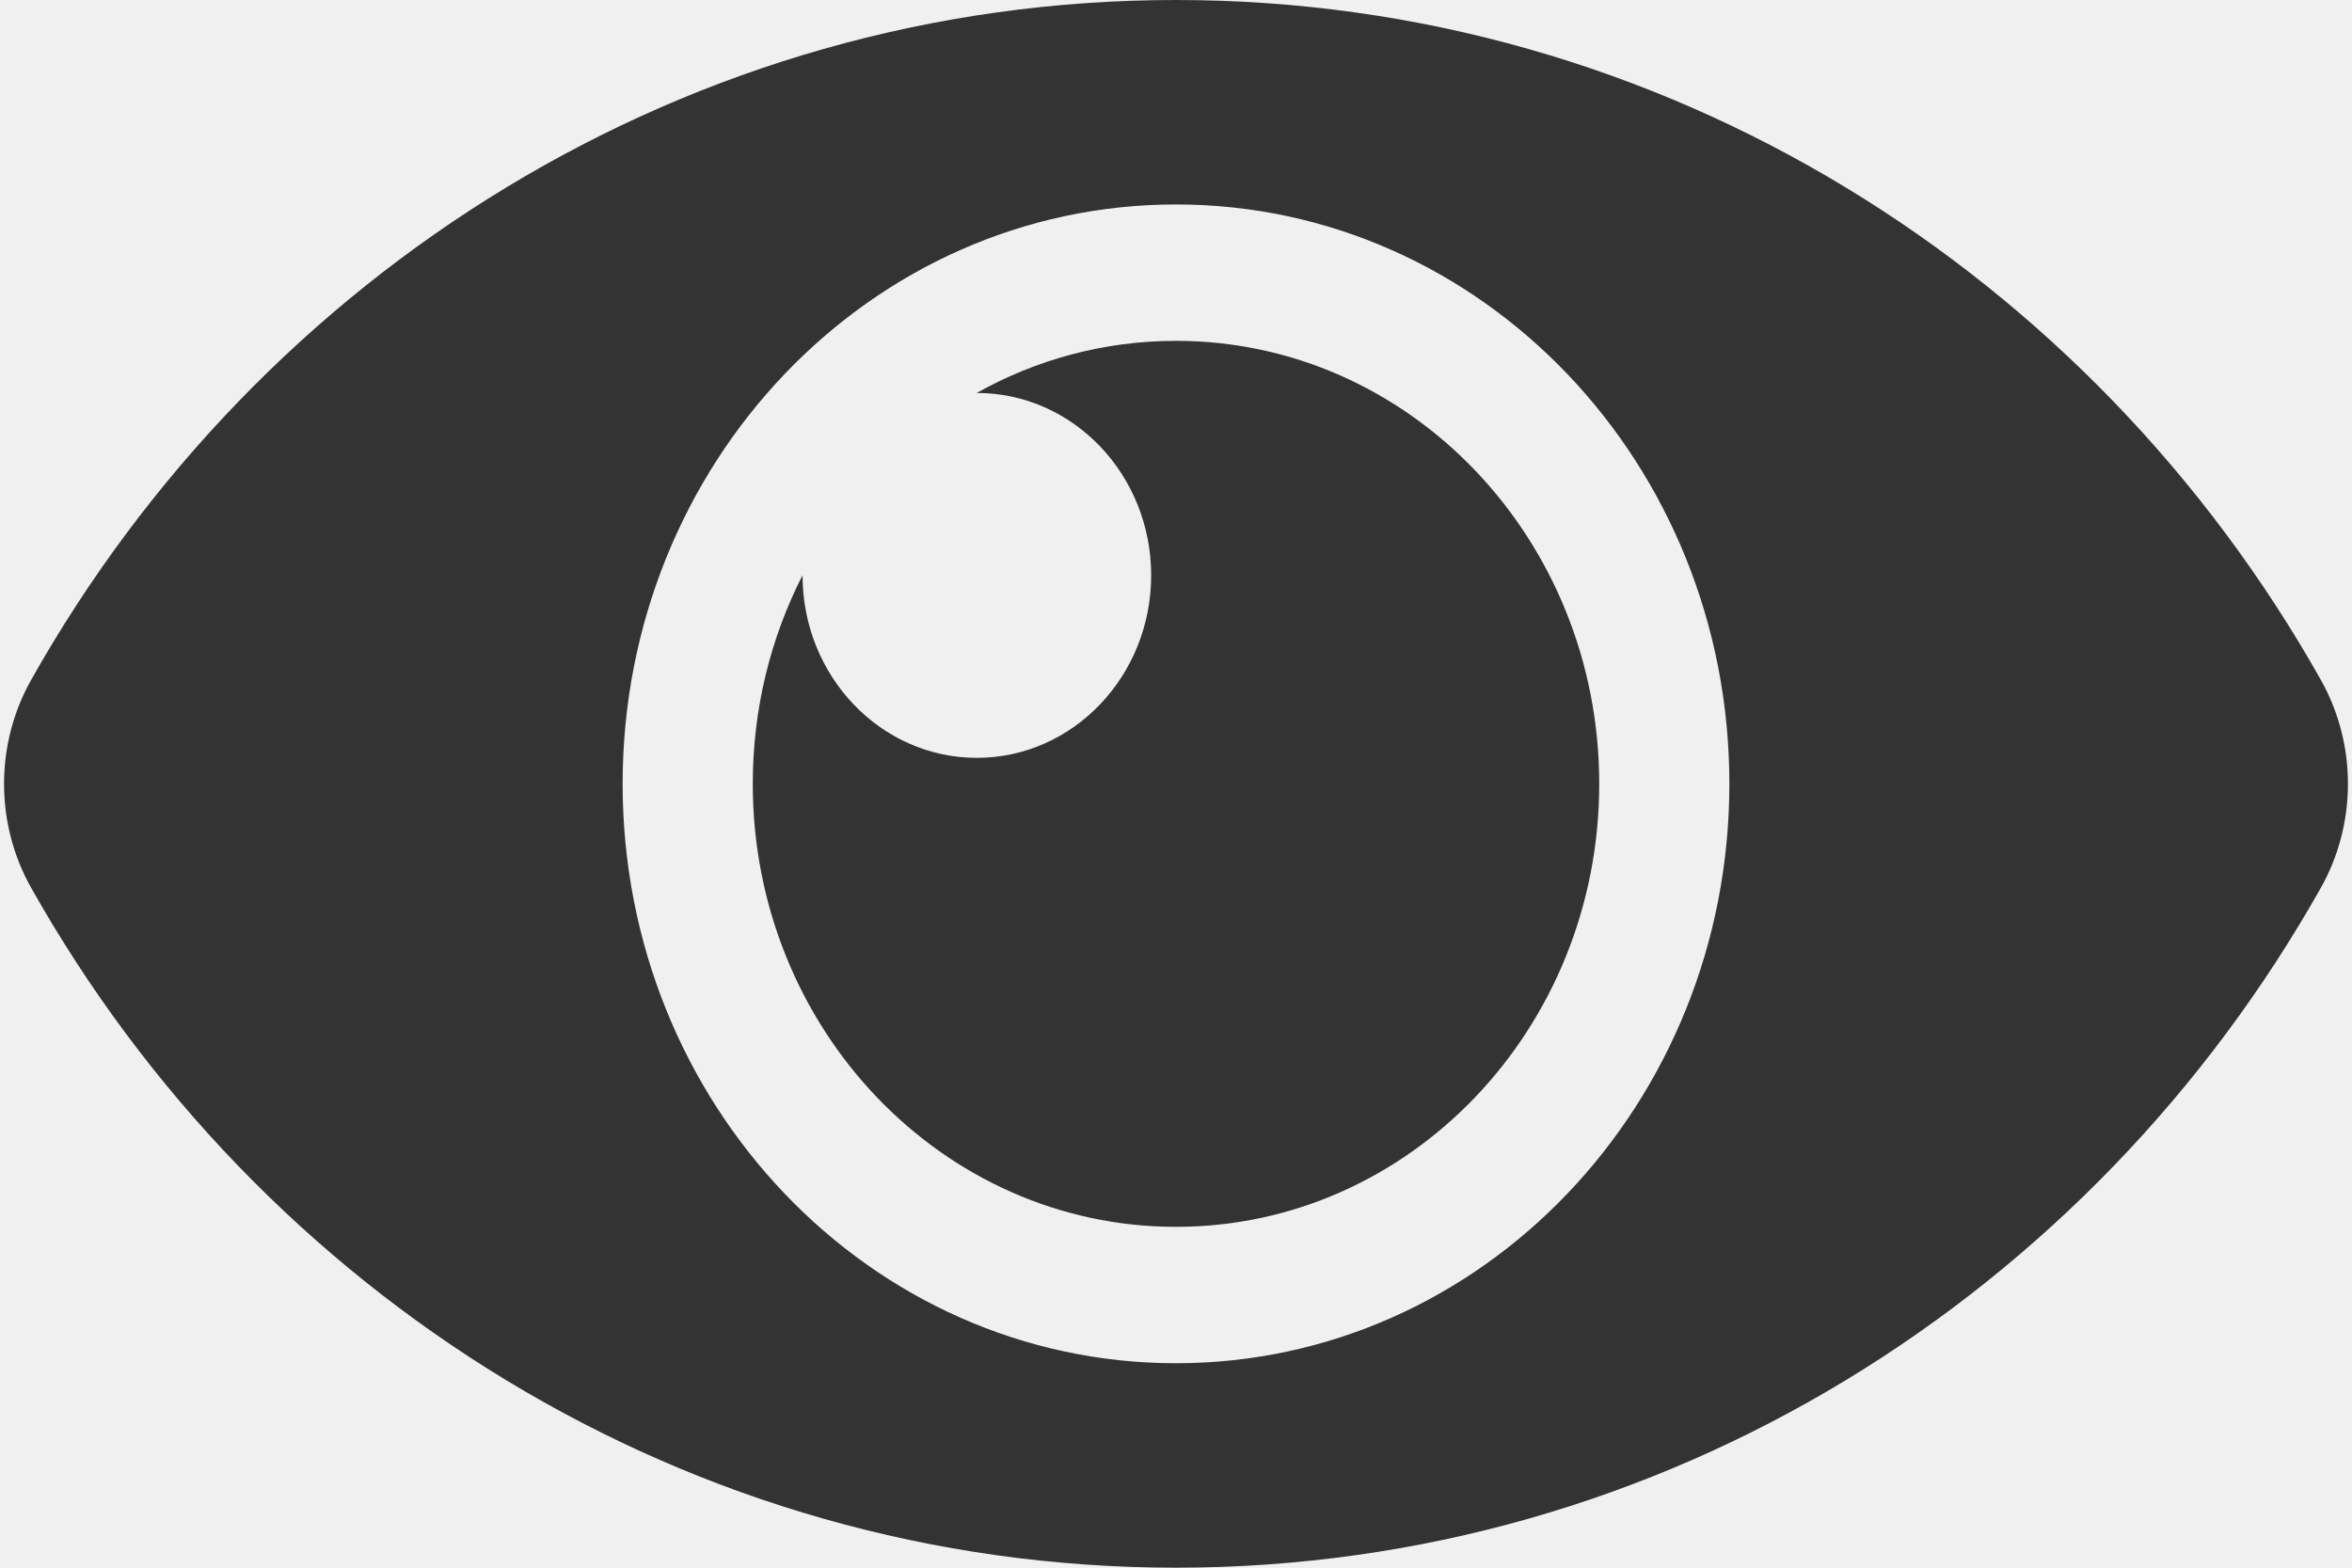
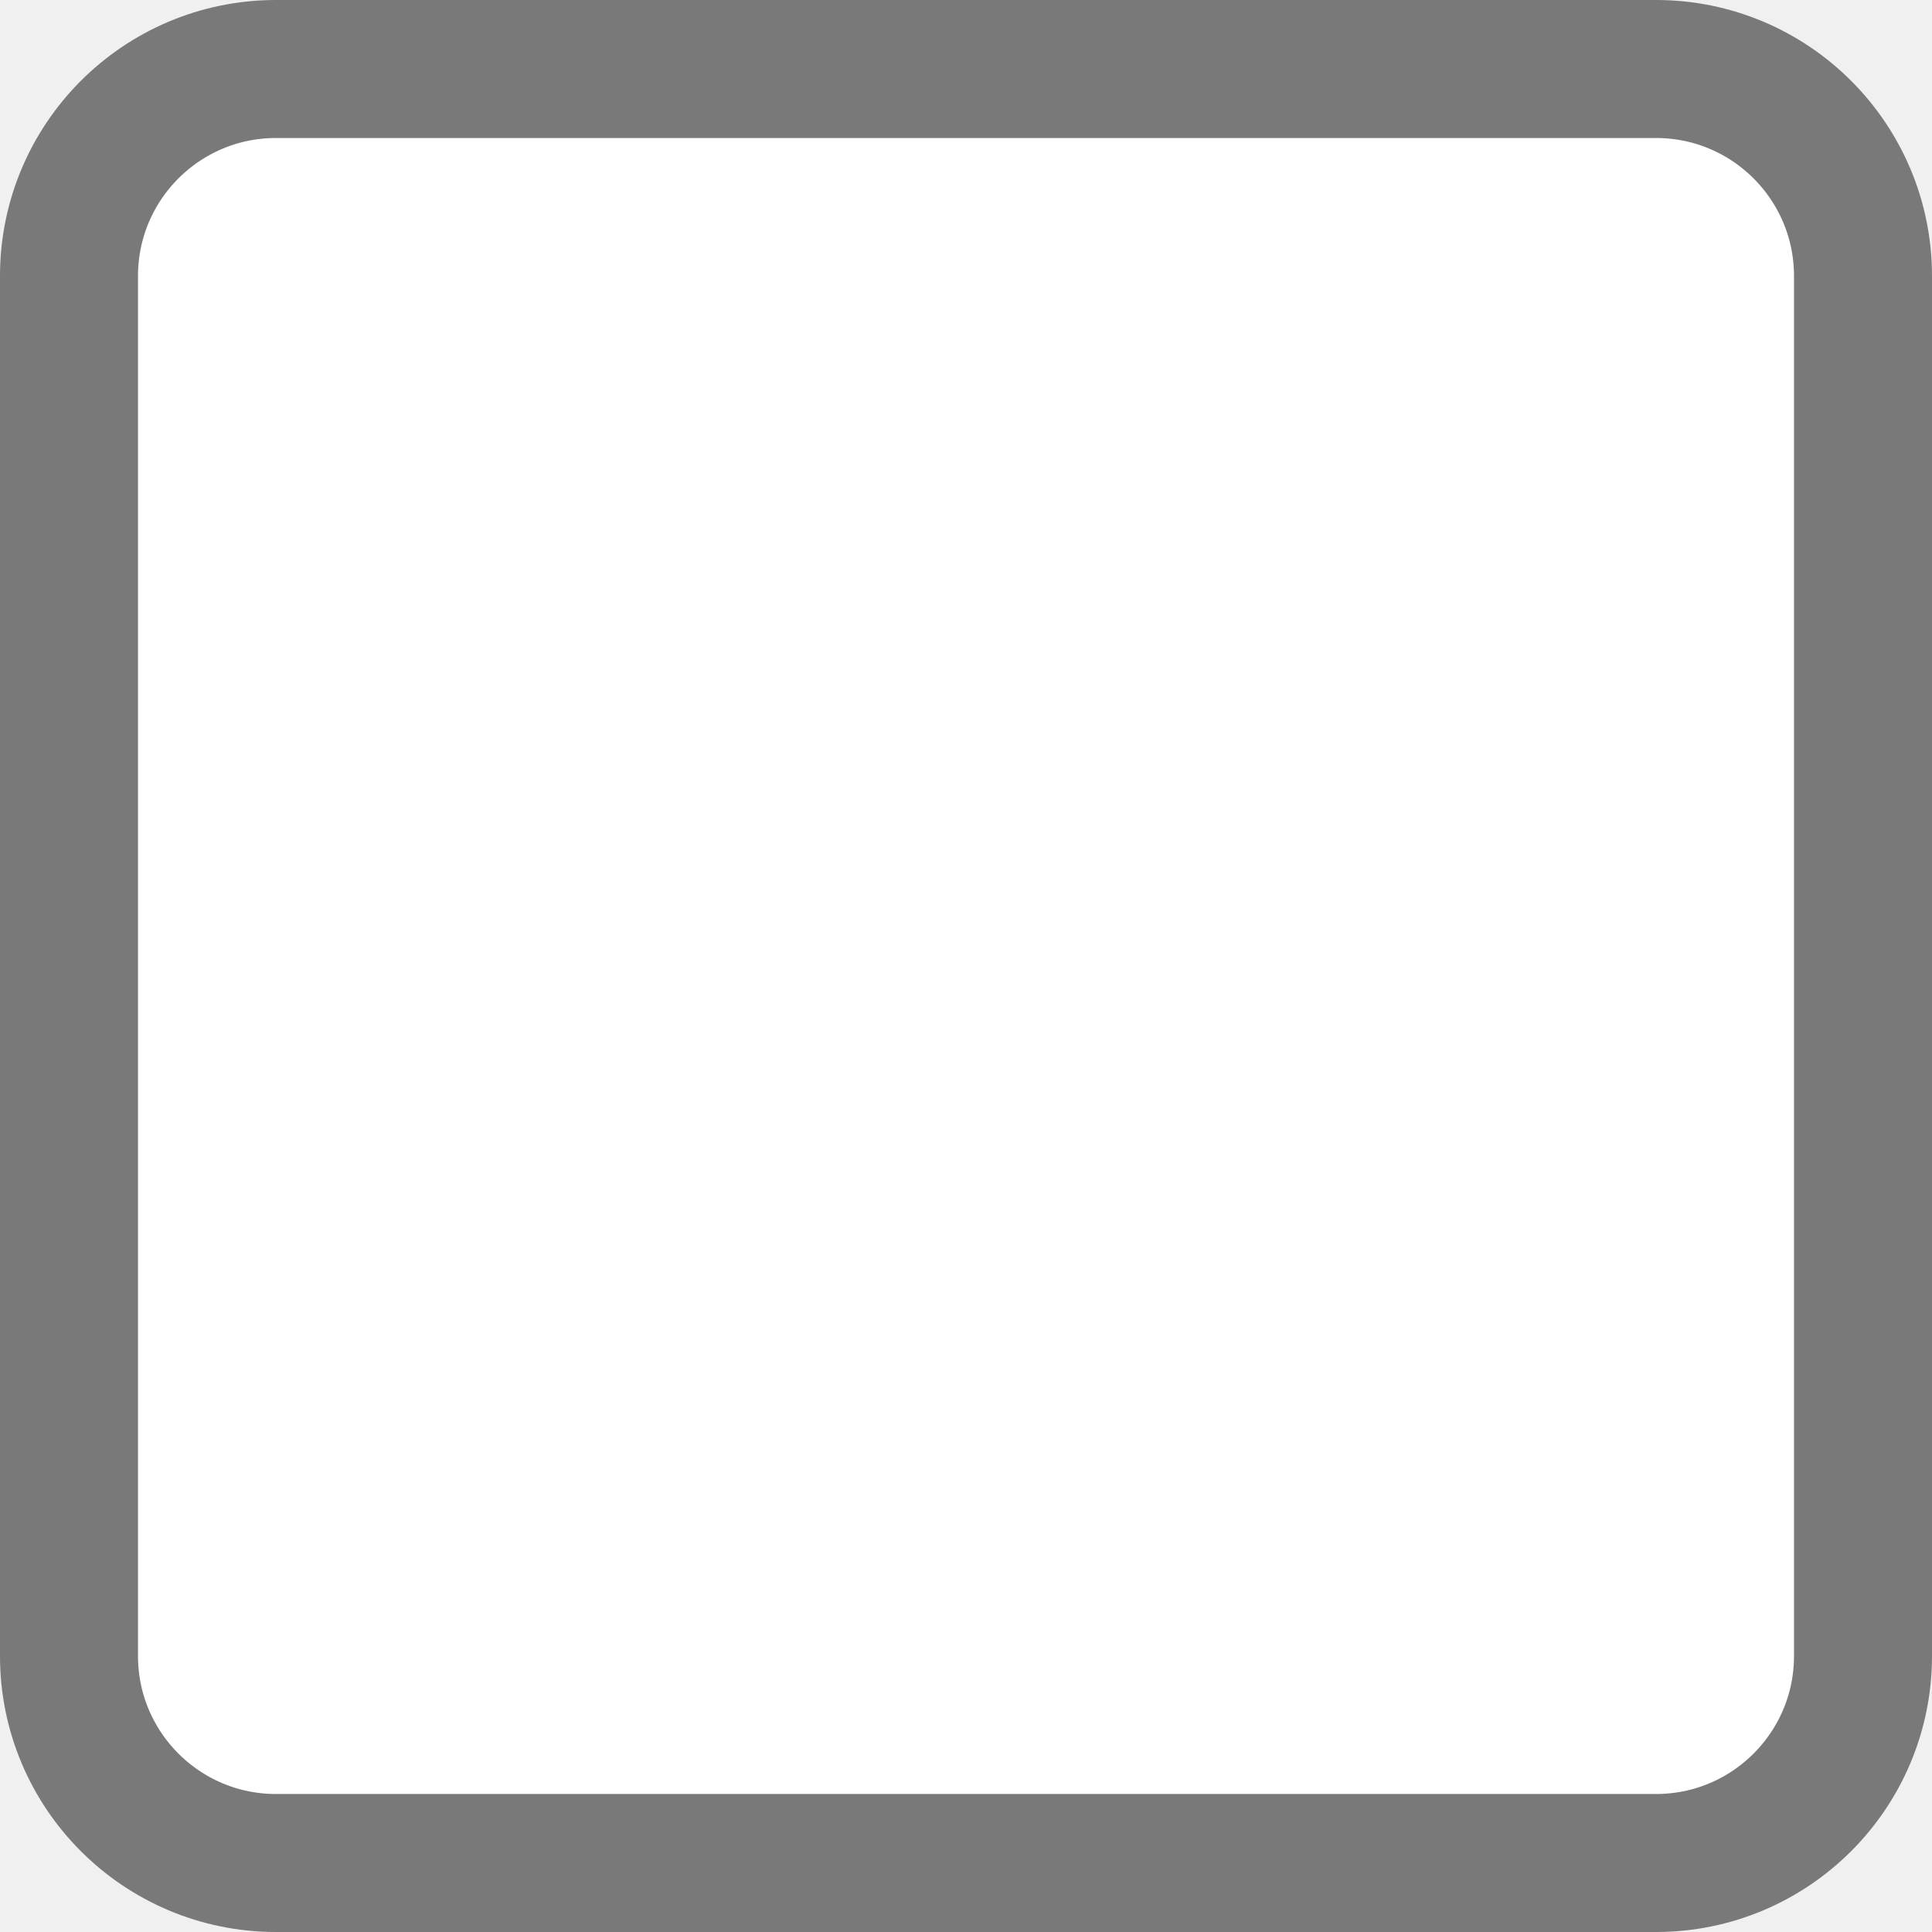
- <svg xmlns="http://www.w3.org/2000/svg" version="1.1" width="18px" height="12px">
-   <g transform="matrix(1 0 0 1 0 -2 )">
-     <path d="M 17.762 6.795  C 18.038 6.304  18.038 5.696  17.762 5.205  C 16.006 2.085  12.731 0  9 0  C 5.267 0  1.993 2.087  0.238 5.205  C -0.038 5.696  -0.038 6.304  0.238 6.795  C 1.994 9.915  5.269 12  9 12  C 12.733 12  16.007 9.913  17.762 6.795  Z M 13.235 6  C 13.235 8.451  11.341 10.435  9 10.435  C 6.659 10.435  4.765 8.451  4.765 6  C 4.765 3.549  6.659 1.565  9 1.565  C 11.341 1.565  13.235 3.549  13.235 6  Z M 9 2.609  C 10.789 2.609  12.239 4.127  12.239 6  C 12.239 7.873  10.789 9.391  9 9.391  C 7.211 9.391  5.761 7.873  5.761 6  C 5.761 5.423  5.899 4.879  6.142 4.403  L 6.142 4.404  C 6.142 5.175  6.739 5.801  7.476 5.801  C 8.212 5.801  8.81 5.175  8.81 4.404  C 8.81 3.633  8.212 3.008  7.476 3.008  L 7.475 3.008  C 7.929 2.753  8.449 2.609  9 2.609  Z " fill-rule="nonzero" fill="#333333" stroke="none" transform="matrix(1 0 0 1 0 2 )" />
-   </g>
+ <svg xmlns="http://www.w3.org/2000/svg" version="1.1" width="14px" height="14px" viewBox="15 4  14 14">
+   <path d="M 15.5 6  A 1.5 1.5 0 0 1 17 4.5 L 27 4.5  A 1.5 1.5 0 0 1 28.5 6 L 28.5 16  A 1.5 1.5 0 0 1 27 17.5 L 17 17.5  A 1.5 1.5 0 0 1 15.5 16 L 15.5 6  Z " fill-rule="nonzero" fill="#ffffff" stroke="none" />
+   <path d="M 15.5 6  A 1.5 1.5 0 0 1 17 4.5 L 27 4.5  A 1.5 1.5 0 0 1 28.5 6 L 28.5 16  A 1.5 1.5 0 0 1 27 17.5 L 17 17.5  A 1.5 1.5 0 0 1 15.5 16 L 15.5 6  Z " stroke-width="1" stroke="#797979" fill="none" />
</svg>
